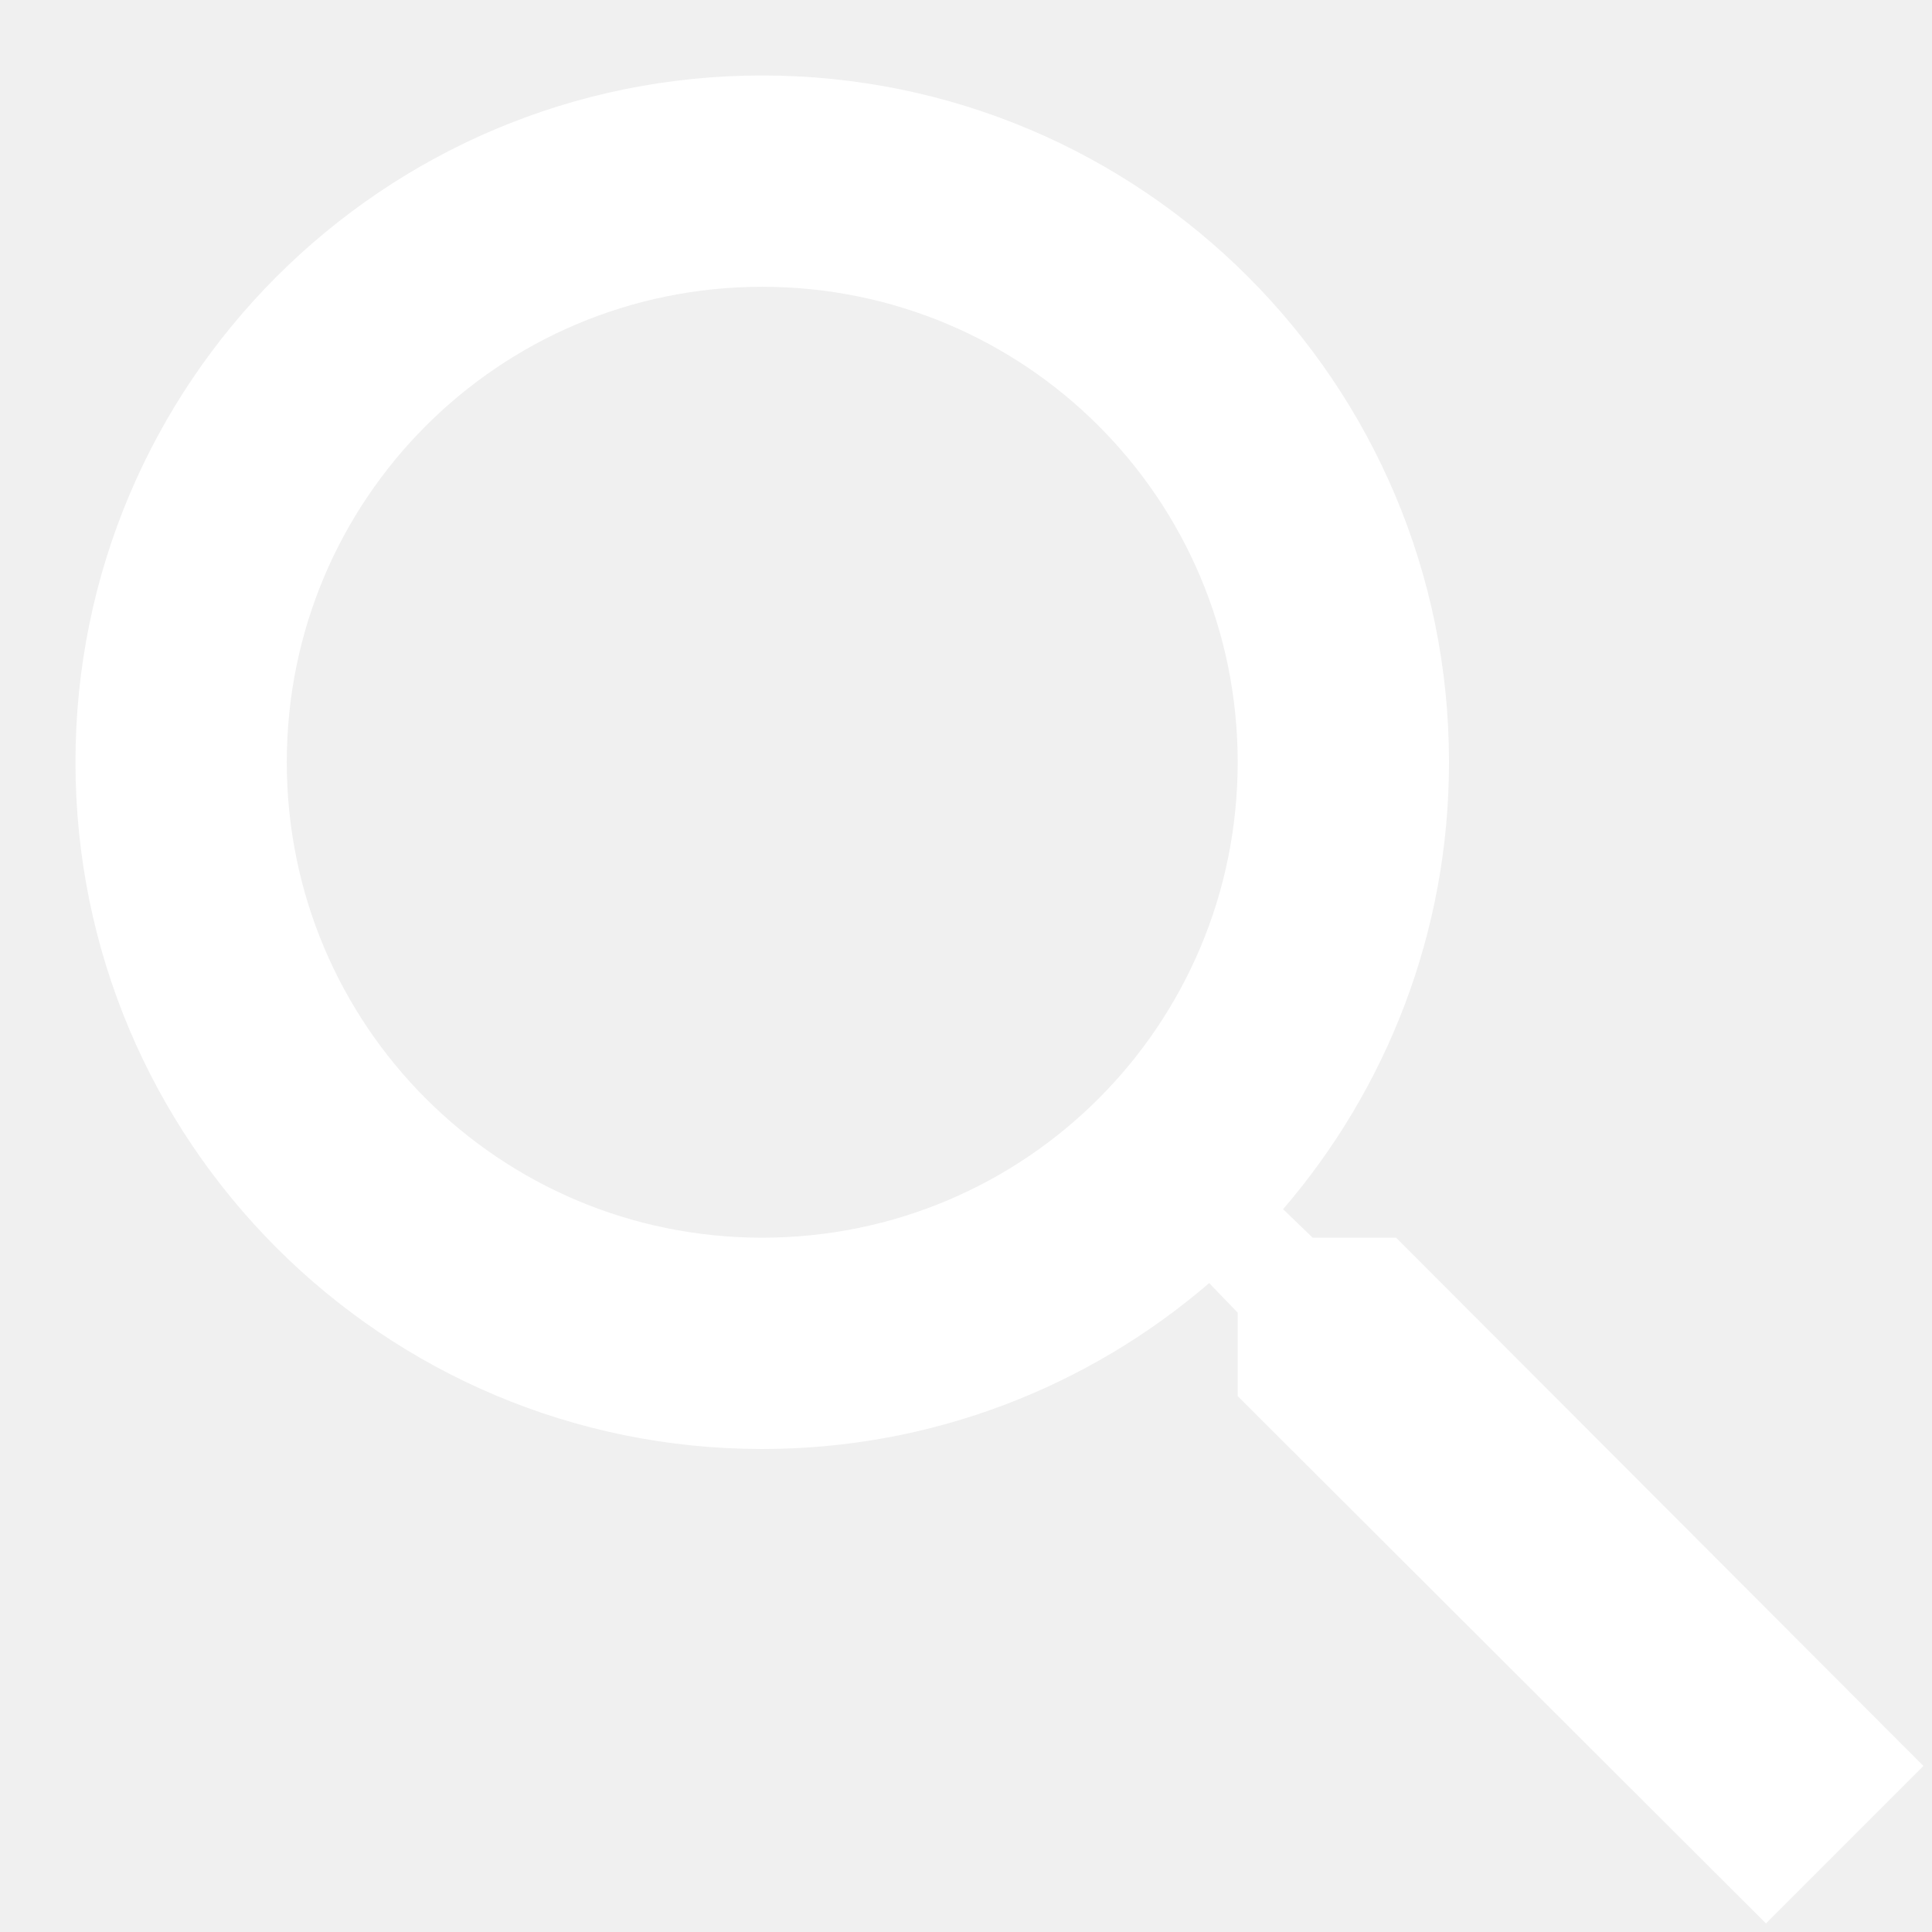
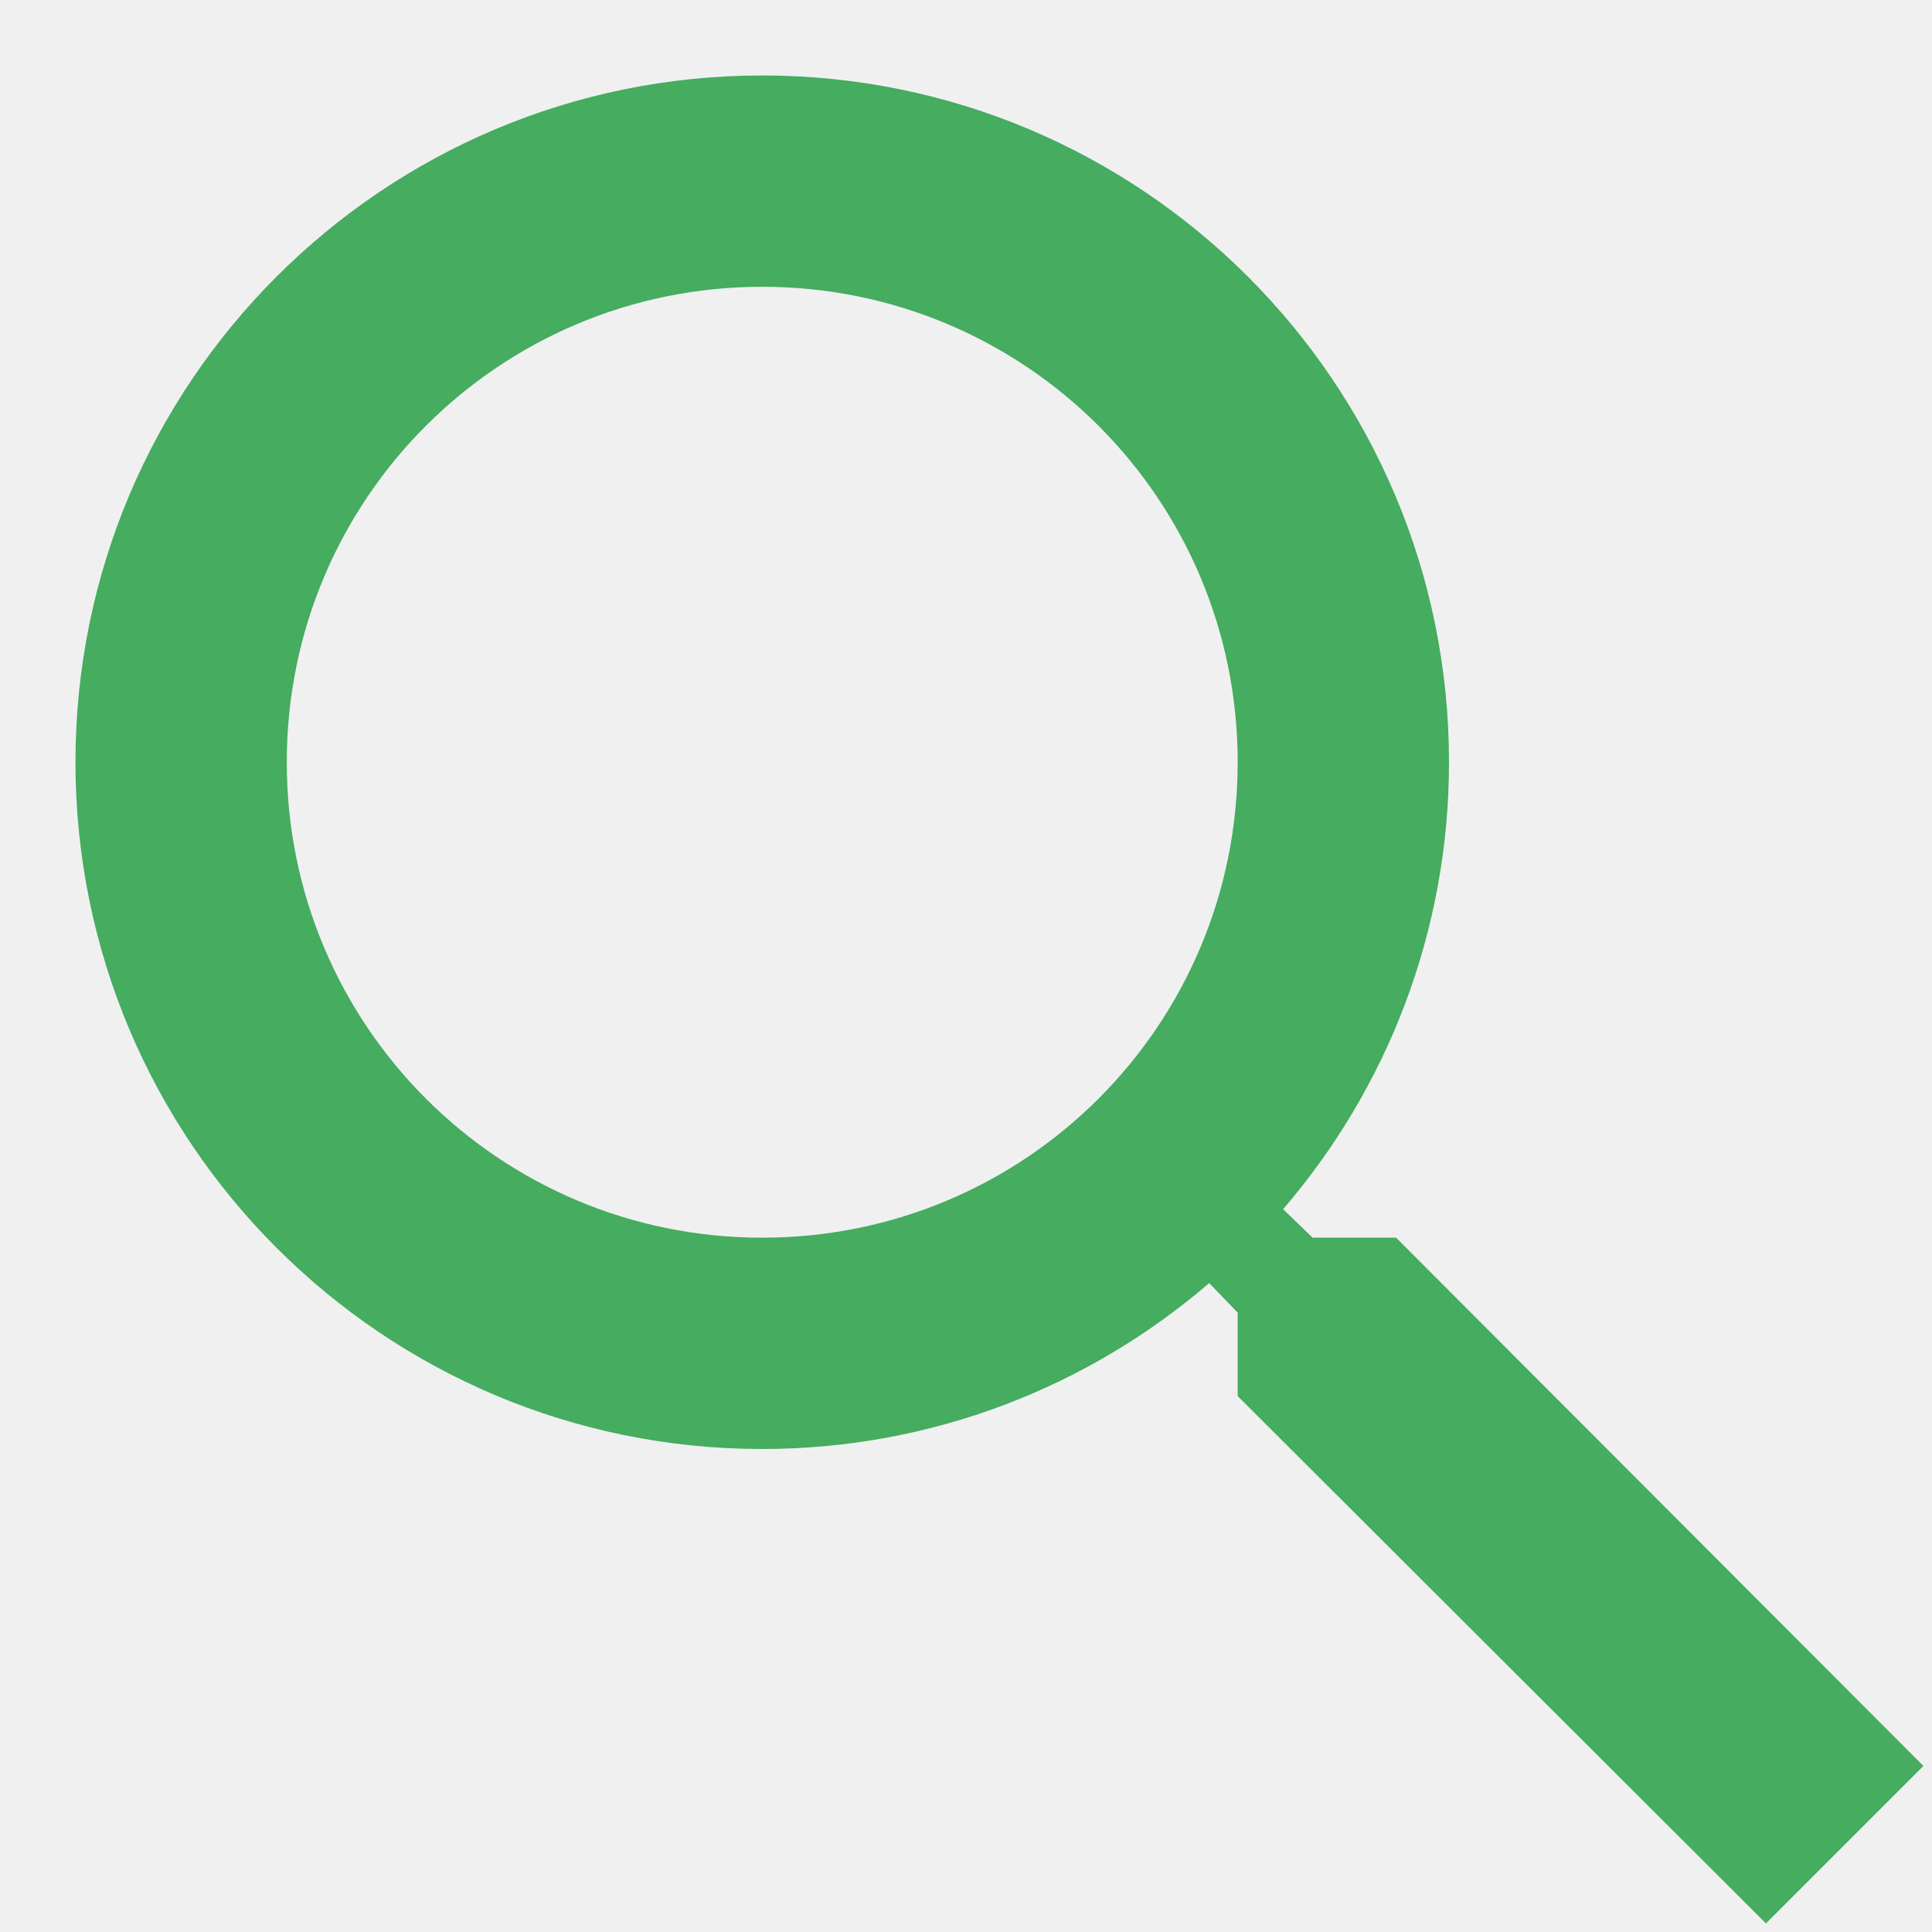
<svg xmlns="http://www.w3.org/2000/svg" width="16" height="16" viewBox="0 0 16 16" fill="none">
-   <path d="M11.562 10.25H10.871L10.626 10.014C11.484 9.016 12 7.721 12 6.312C12 3.171 9.454 0.625 6.312 0.625C3.171 0.625 0.625 3.171 0.625 6.312C0.625 9.454 3.171 12 6.312 12C7.721 12 9.016 11.484 10.014 10.626L10.25 10.871V11.562L14.625 15.929L15.929 14.625L11.562 10.25ZM6.312 10.25C4.134 10.25 2.375 8.491 2.375 6.312C2.375 4.134 4.134 2.375 6.312 2.375C8.491 2.375 10.25 4.134 10.25 6.312C10.25 8.491 8.491 10.25 6.312 10.25Z" fill="#FFFFFF" />
+   <path d="M11.562 10.25H10.871L10.626 10.014C11.484 9.016 12 7.721 12 6.312C12 3.171 9.454 0.625 6.312 0.625C3.171 0.625 0.625 3.171 0.625 6.312C0.625 9.454 3.171 12 6.312 12C7.721 12 9.016 11.484 10.014 10.626L10.25 10.871V11.562L14.625 15.929L15.929 14.625L11.562 10.25ZM6.312 10.25C4.134 10.25 2.375 8.491 2.375 6.312C2.375 4.134 4.134 2.375 6.312 2.375C8.491 2.375 10.25 4.134 10.25 6.312C10.25 8.491 8.491 10.25 6.312 10.25Z" fill="#45AC60" />
</svg>
